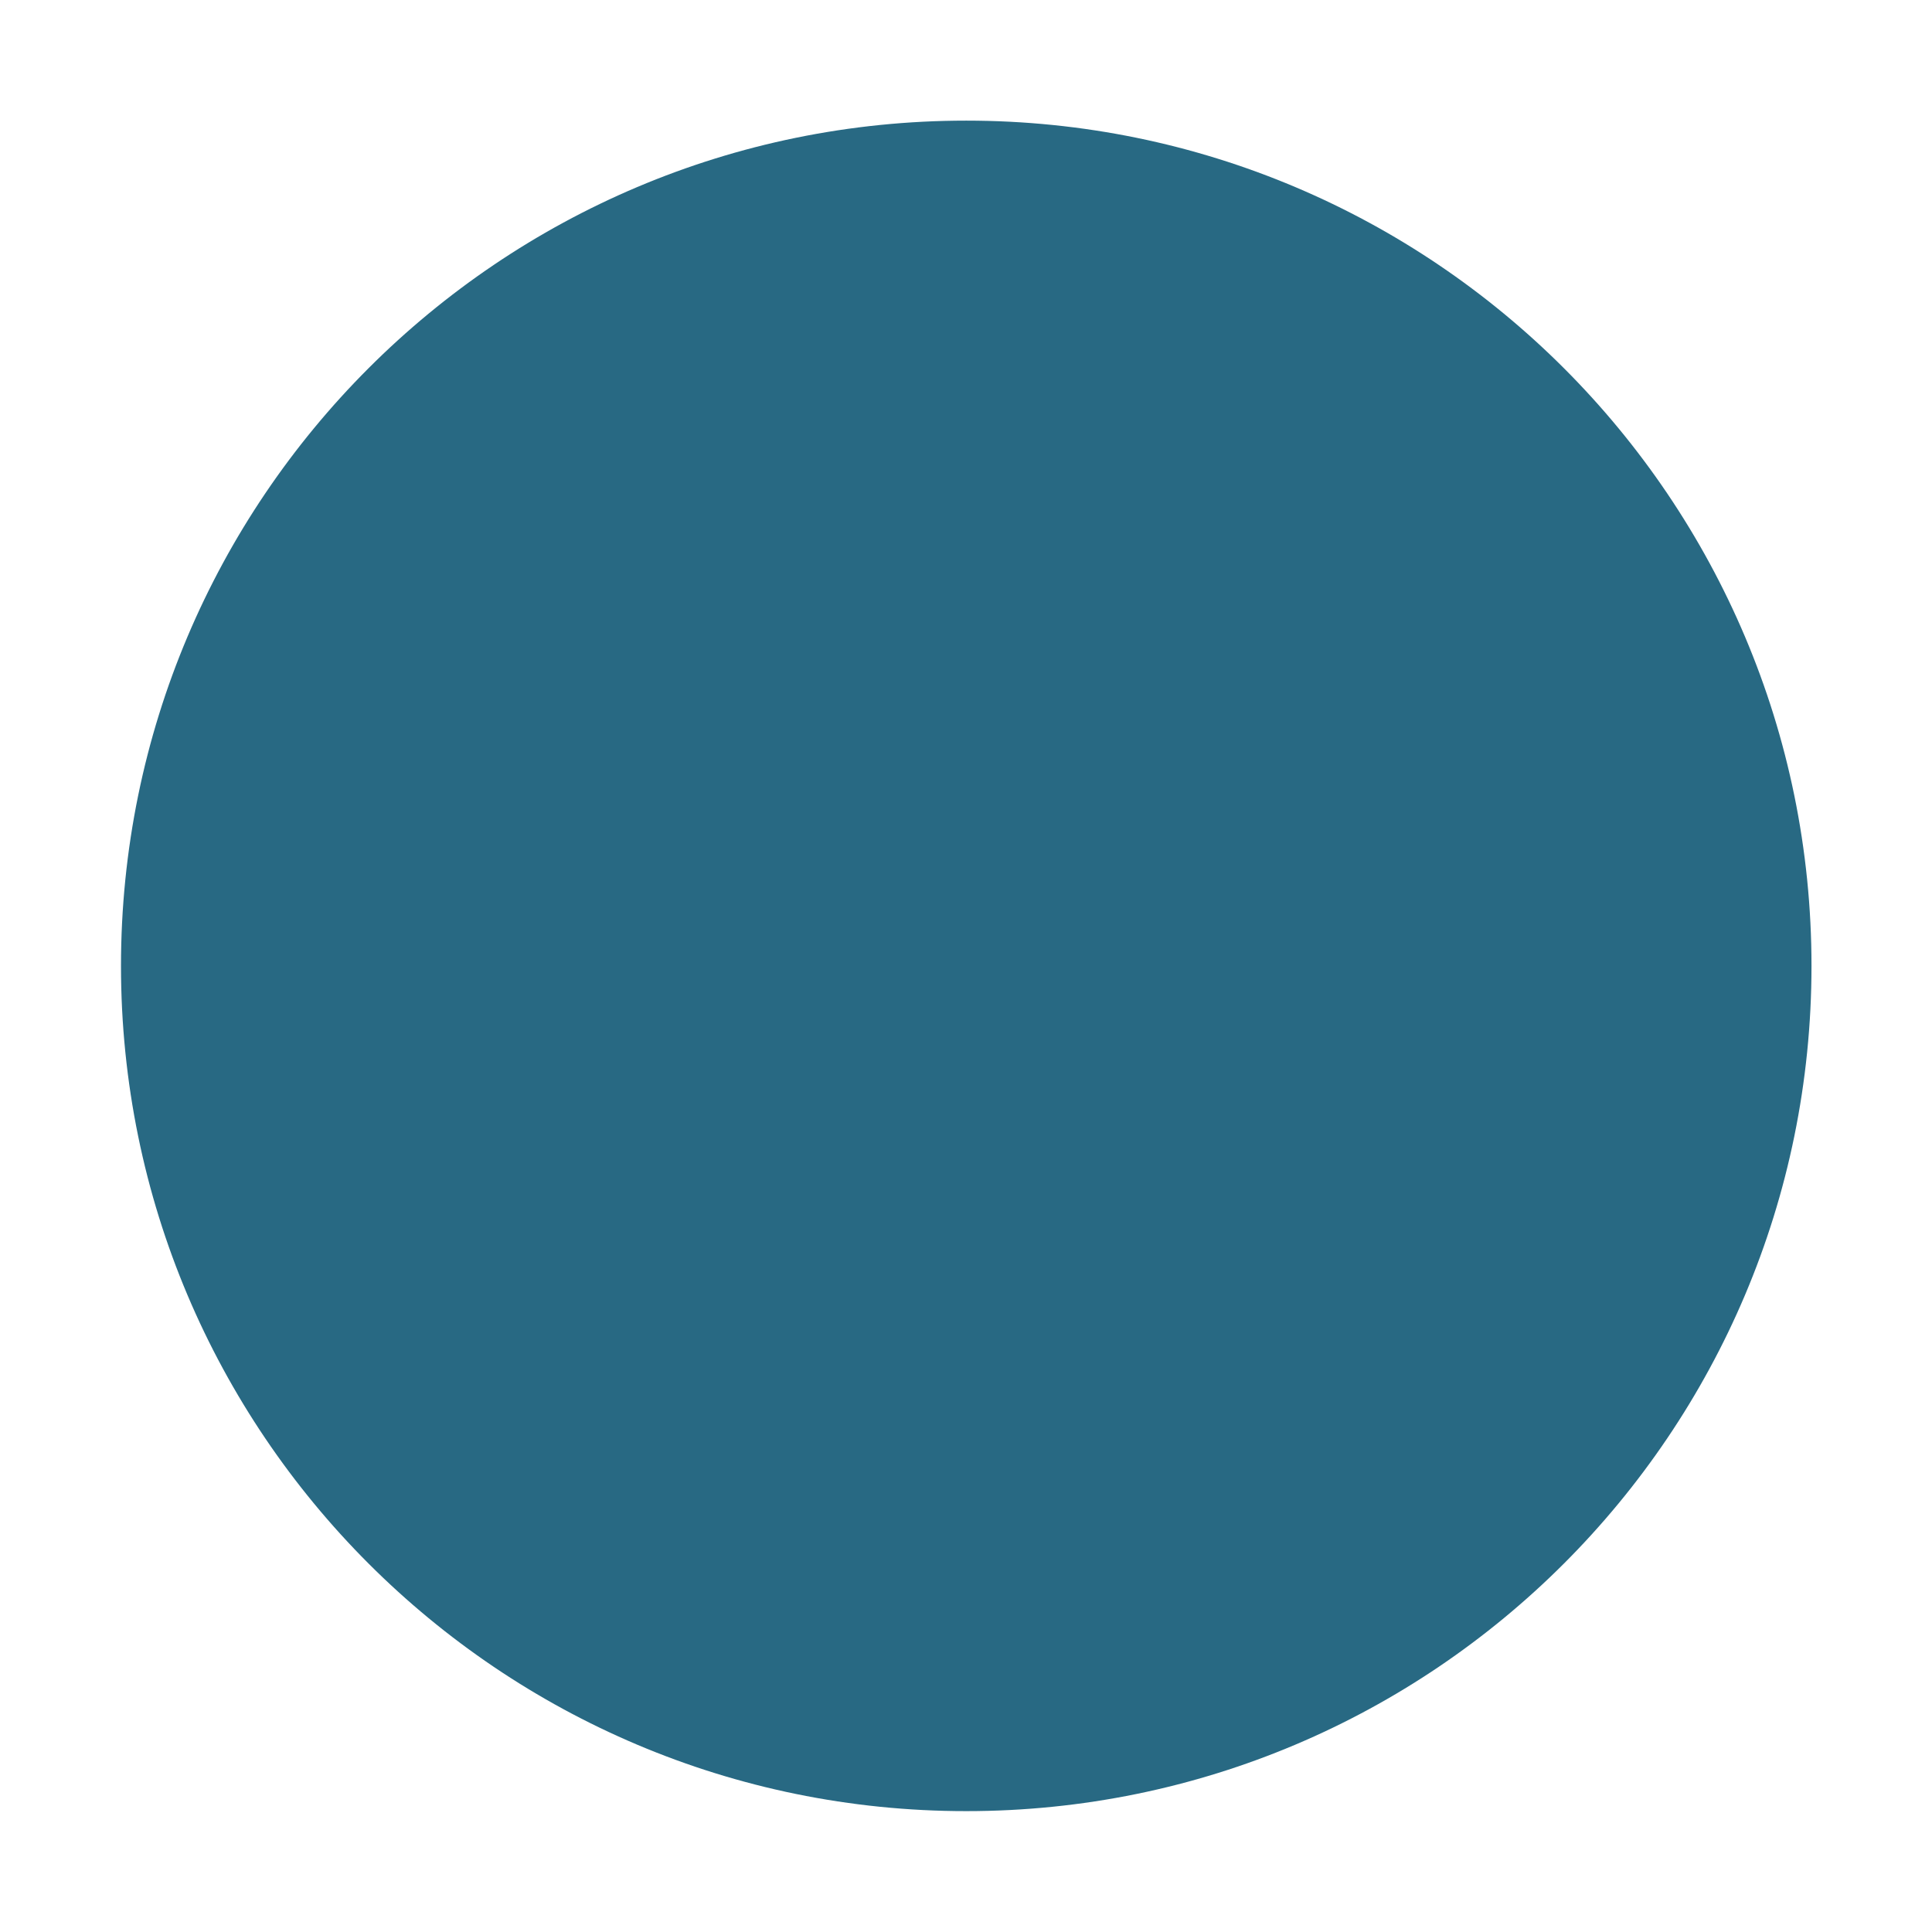
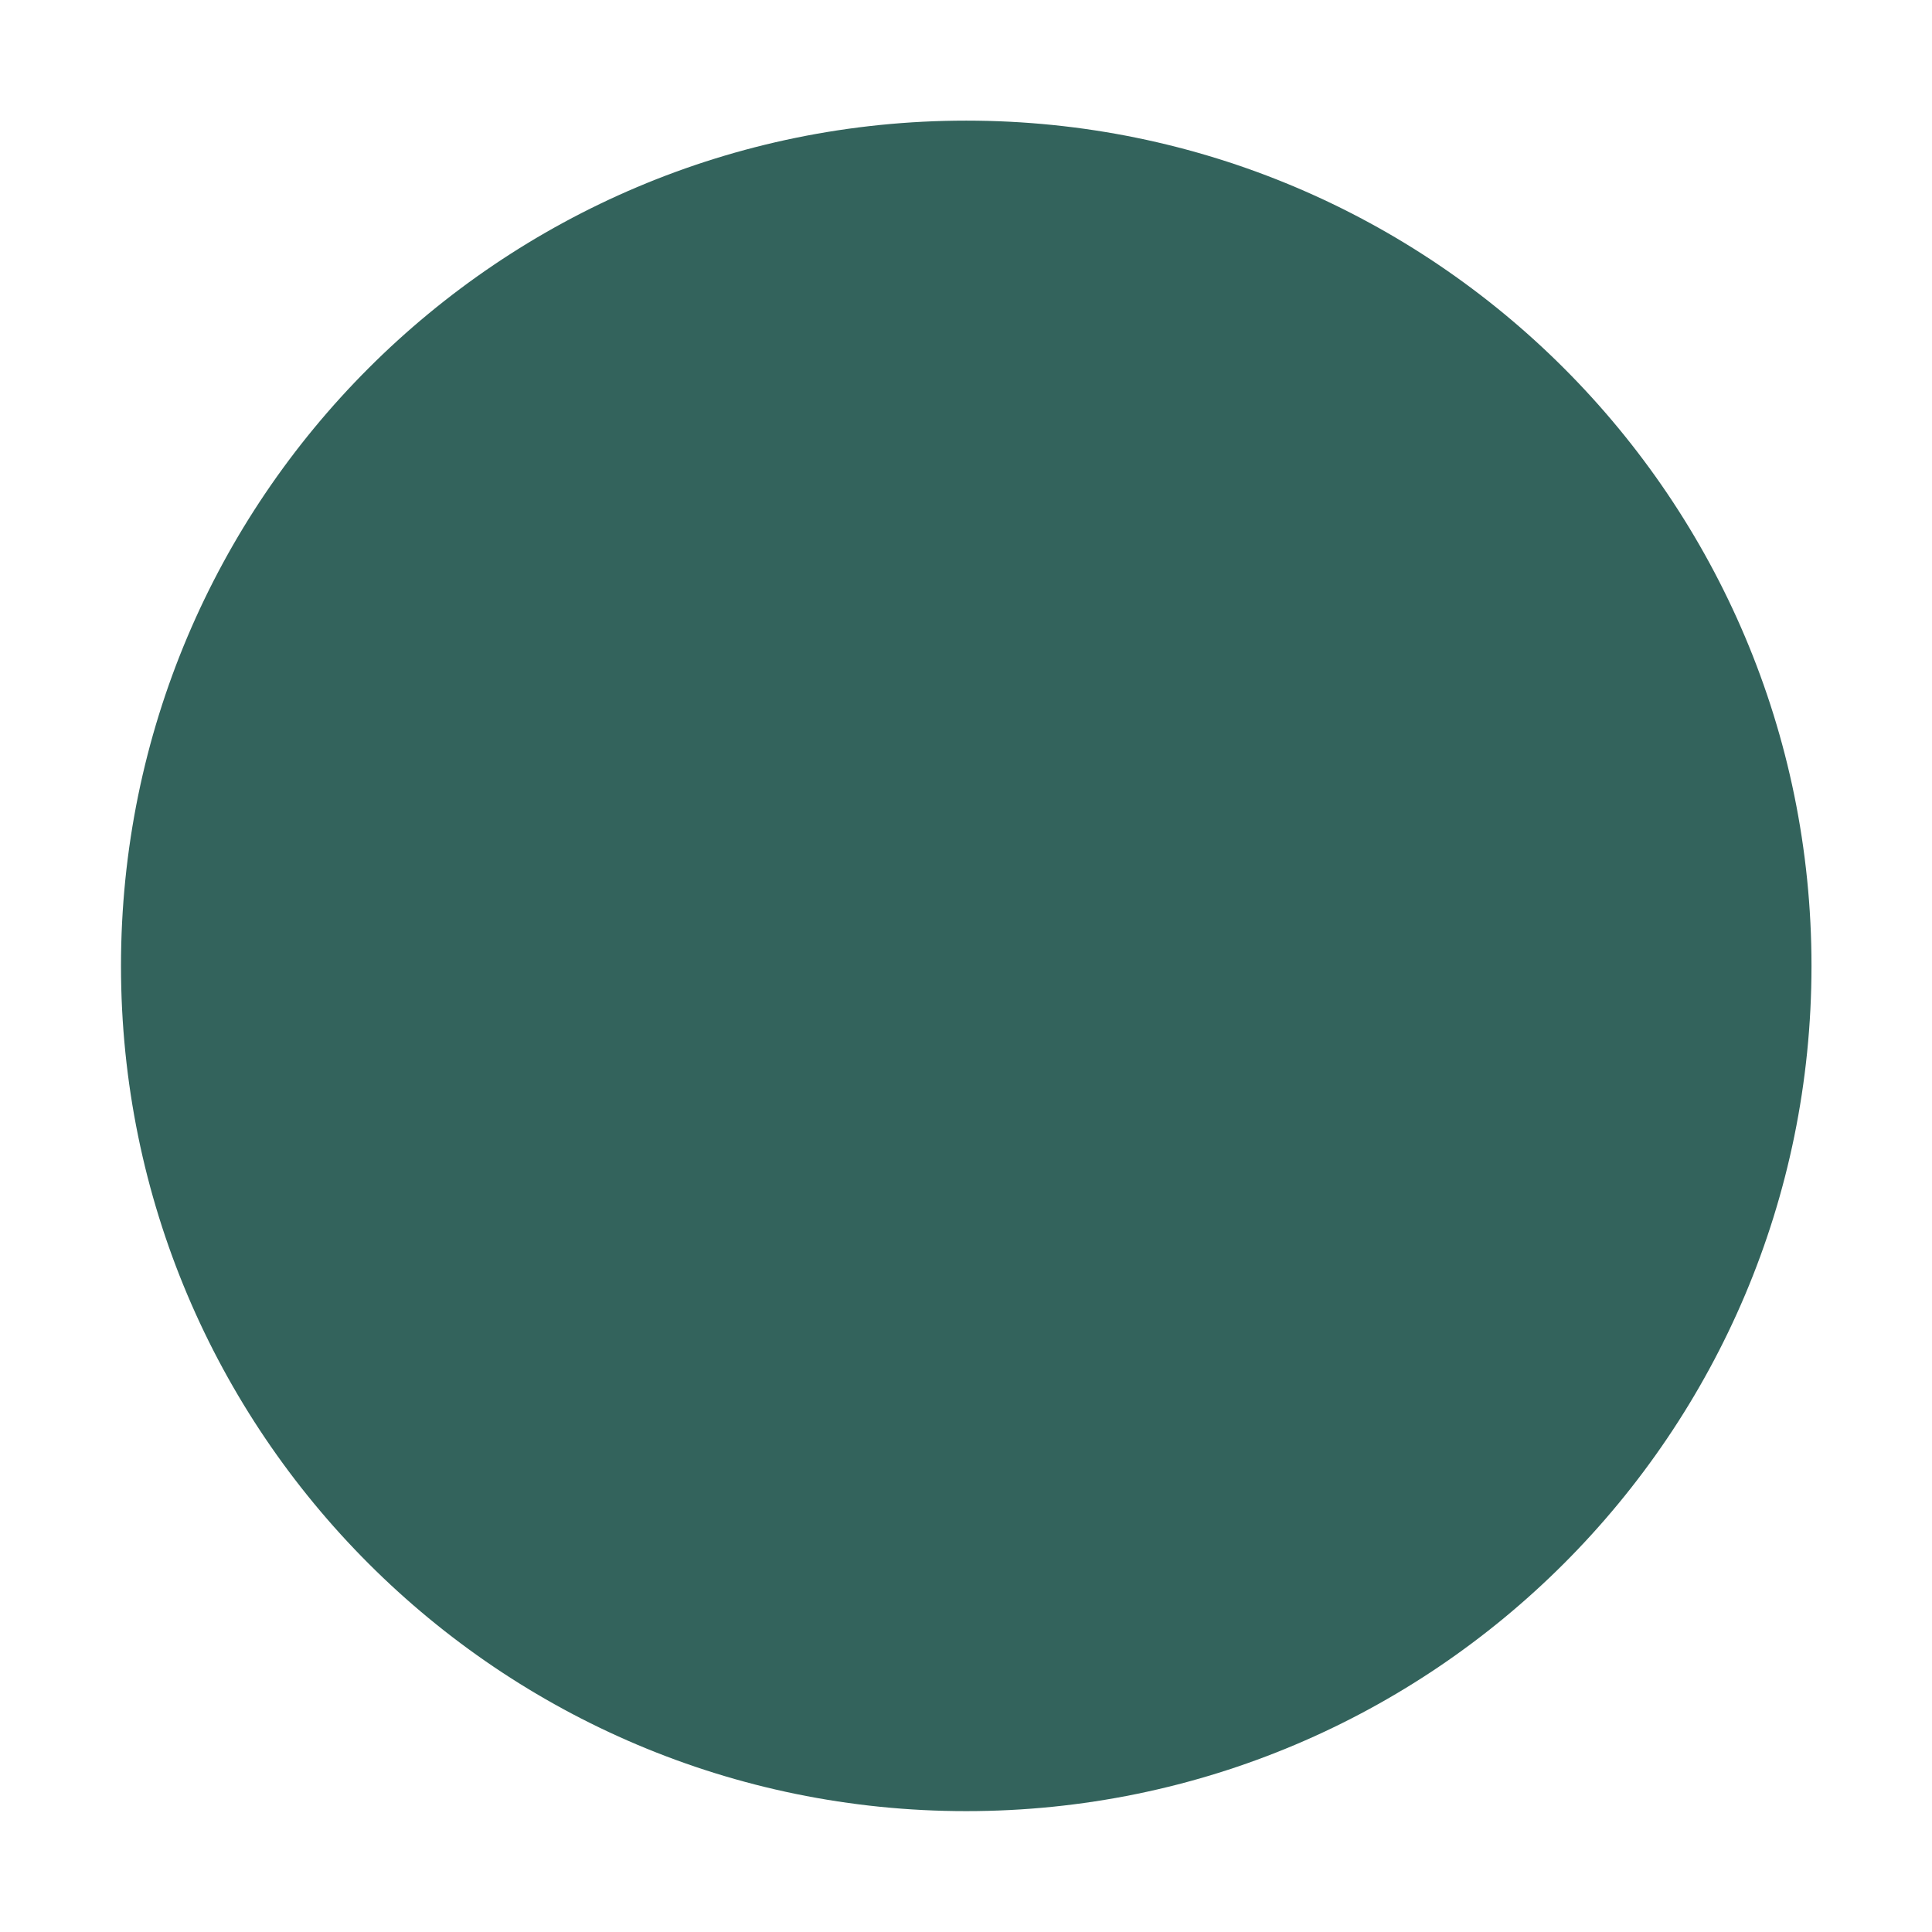
<svg xmlns="http://www.w3.org/2000/svg" width="16" height="16" version="1.1" id="svg6">
  <defs id="defs10" />
-   <path d="m8.002 14.999c3.866 0 7-3.134 7-7s-3.134-7-7-7c-3.866 0-7 3.134-7 7 0 3.866 3.134 7 7 7" fill="#5d5d5d" fill-rule="evenodd" stroke-width="2.94" id="path2" style="fill:#286983;fill-opacity:1" />
+   <path d="m8.002 14.999c3.866 0 7-3.134 7-7s-3.134-7-7-7c-3.866 0-7 3.134-7 7 0 3.866 3.134 7 7 7" fill="#5d5d5d" fill-rule="evenodd" stroke-width="2.94" id="path2" style="fill:#33635c;fill-opacity:1" />
</svg>
